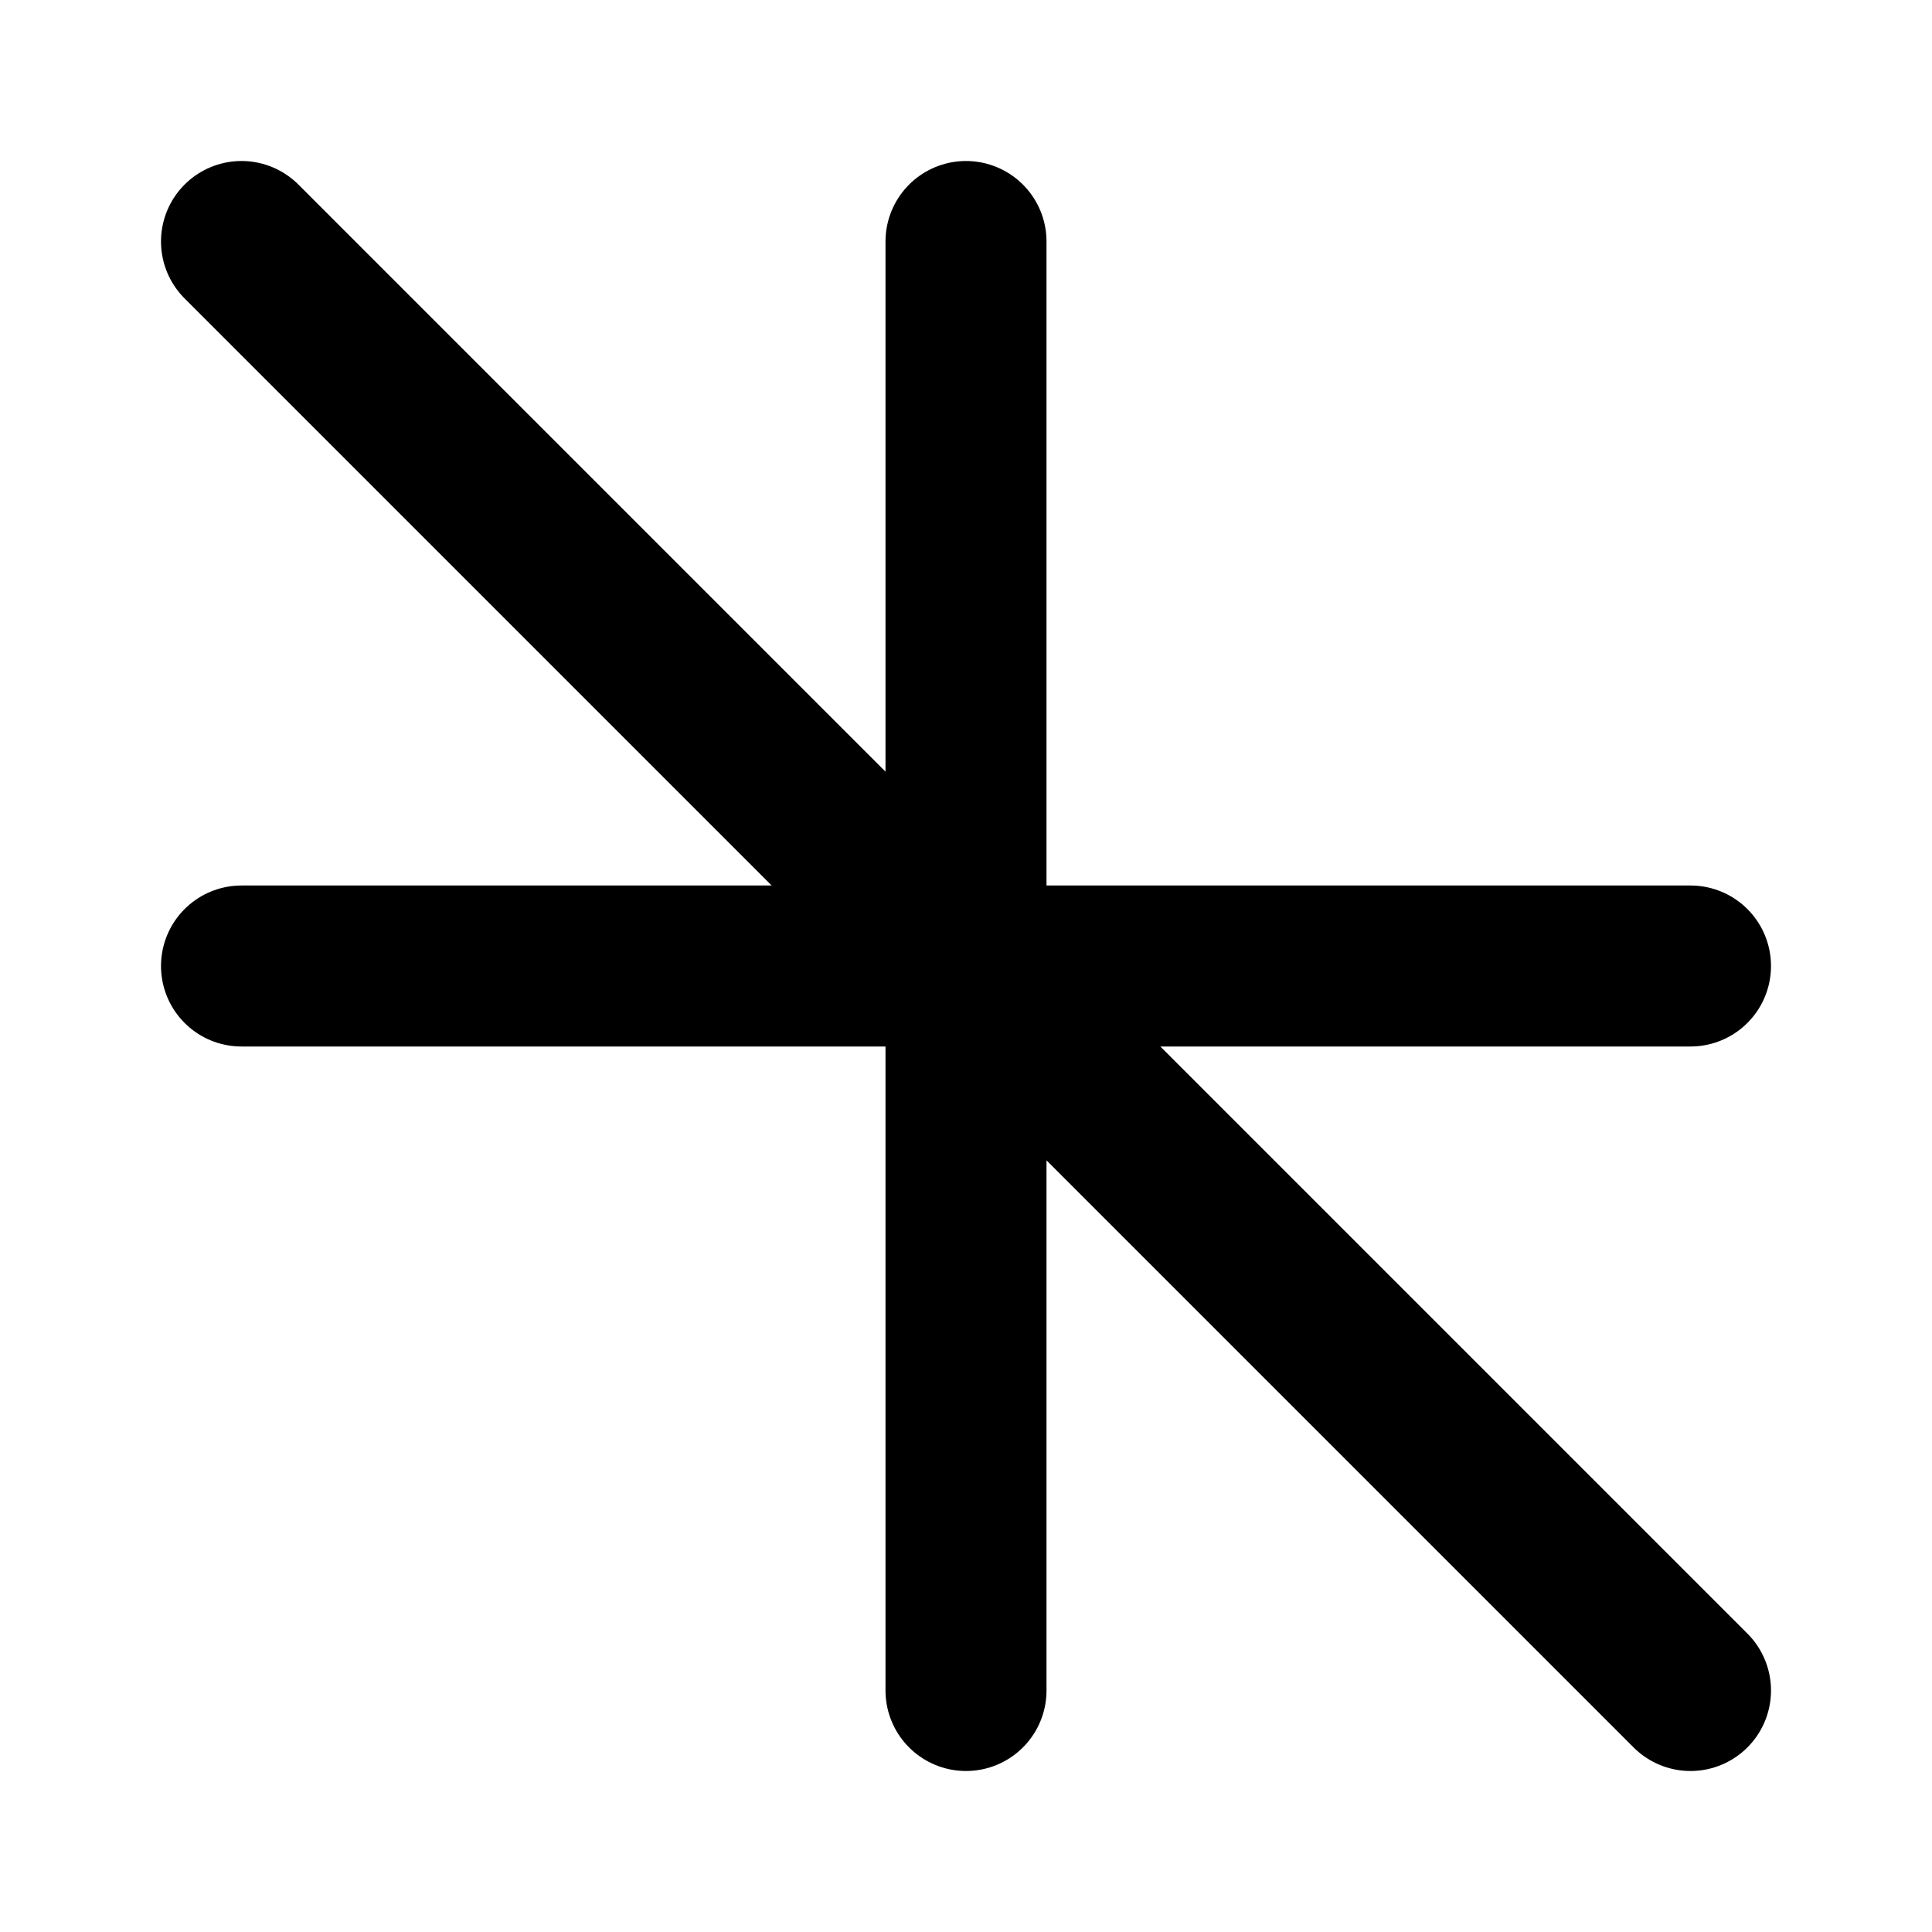
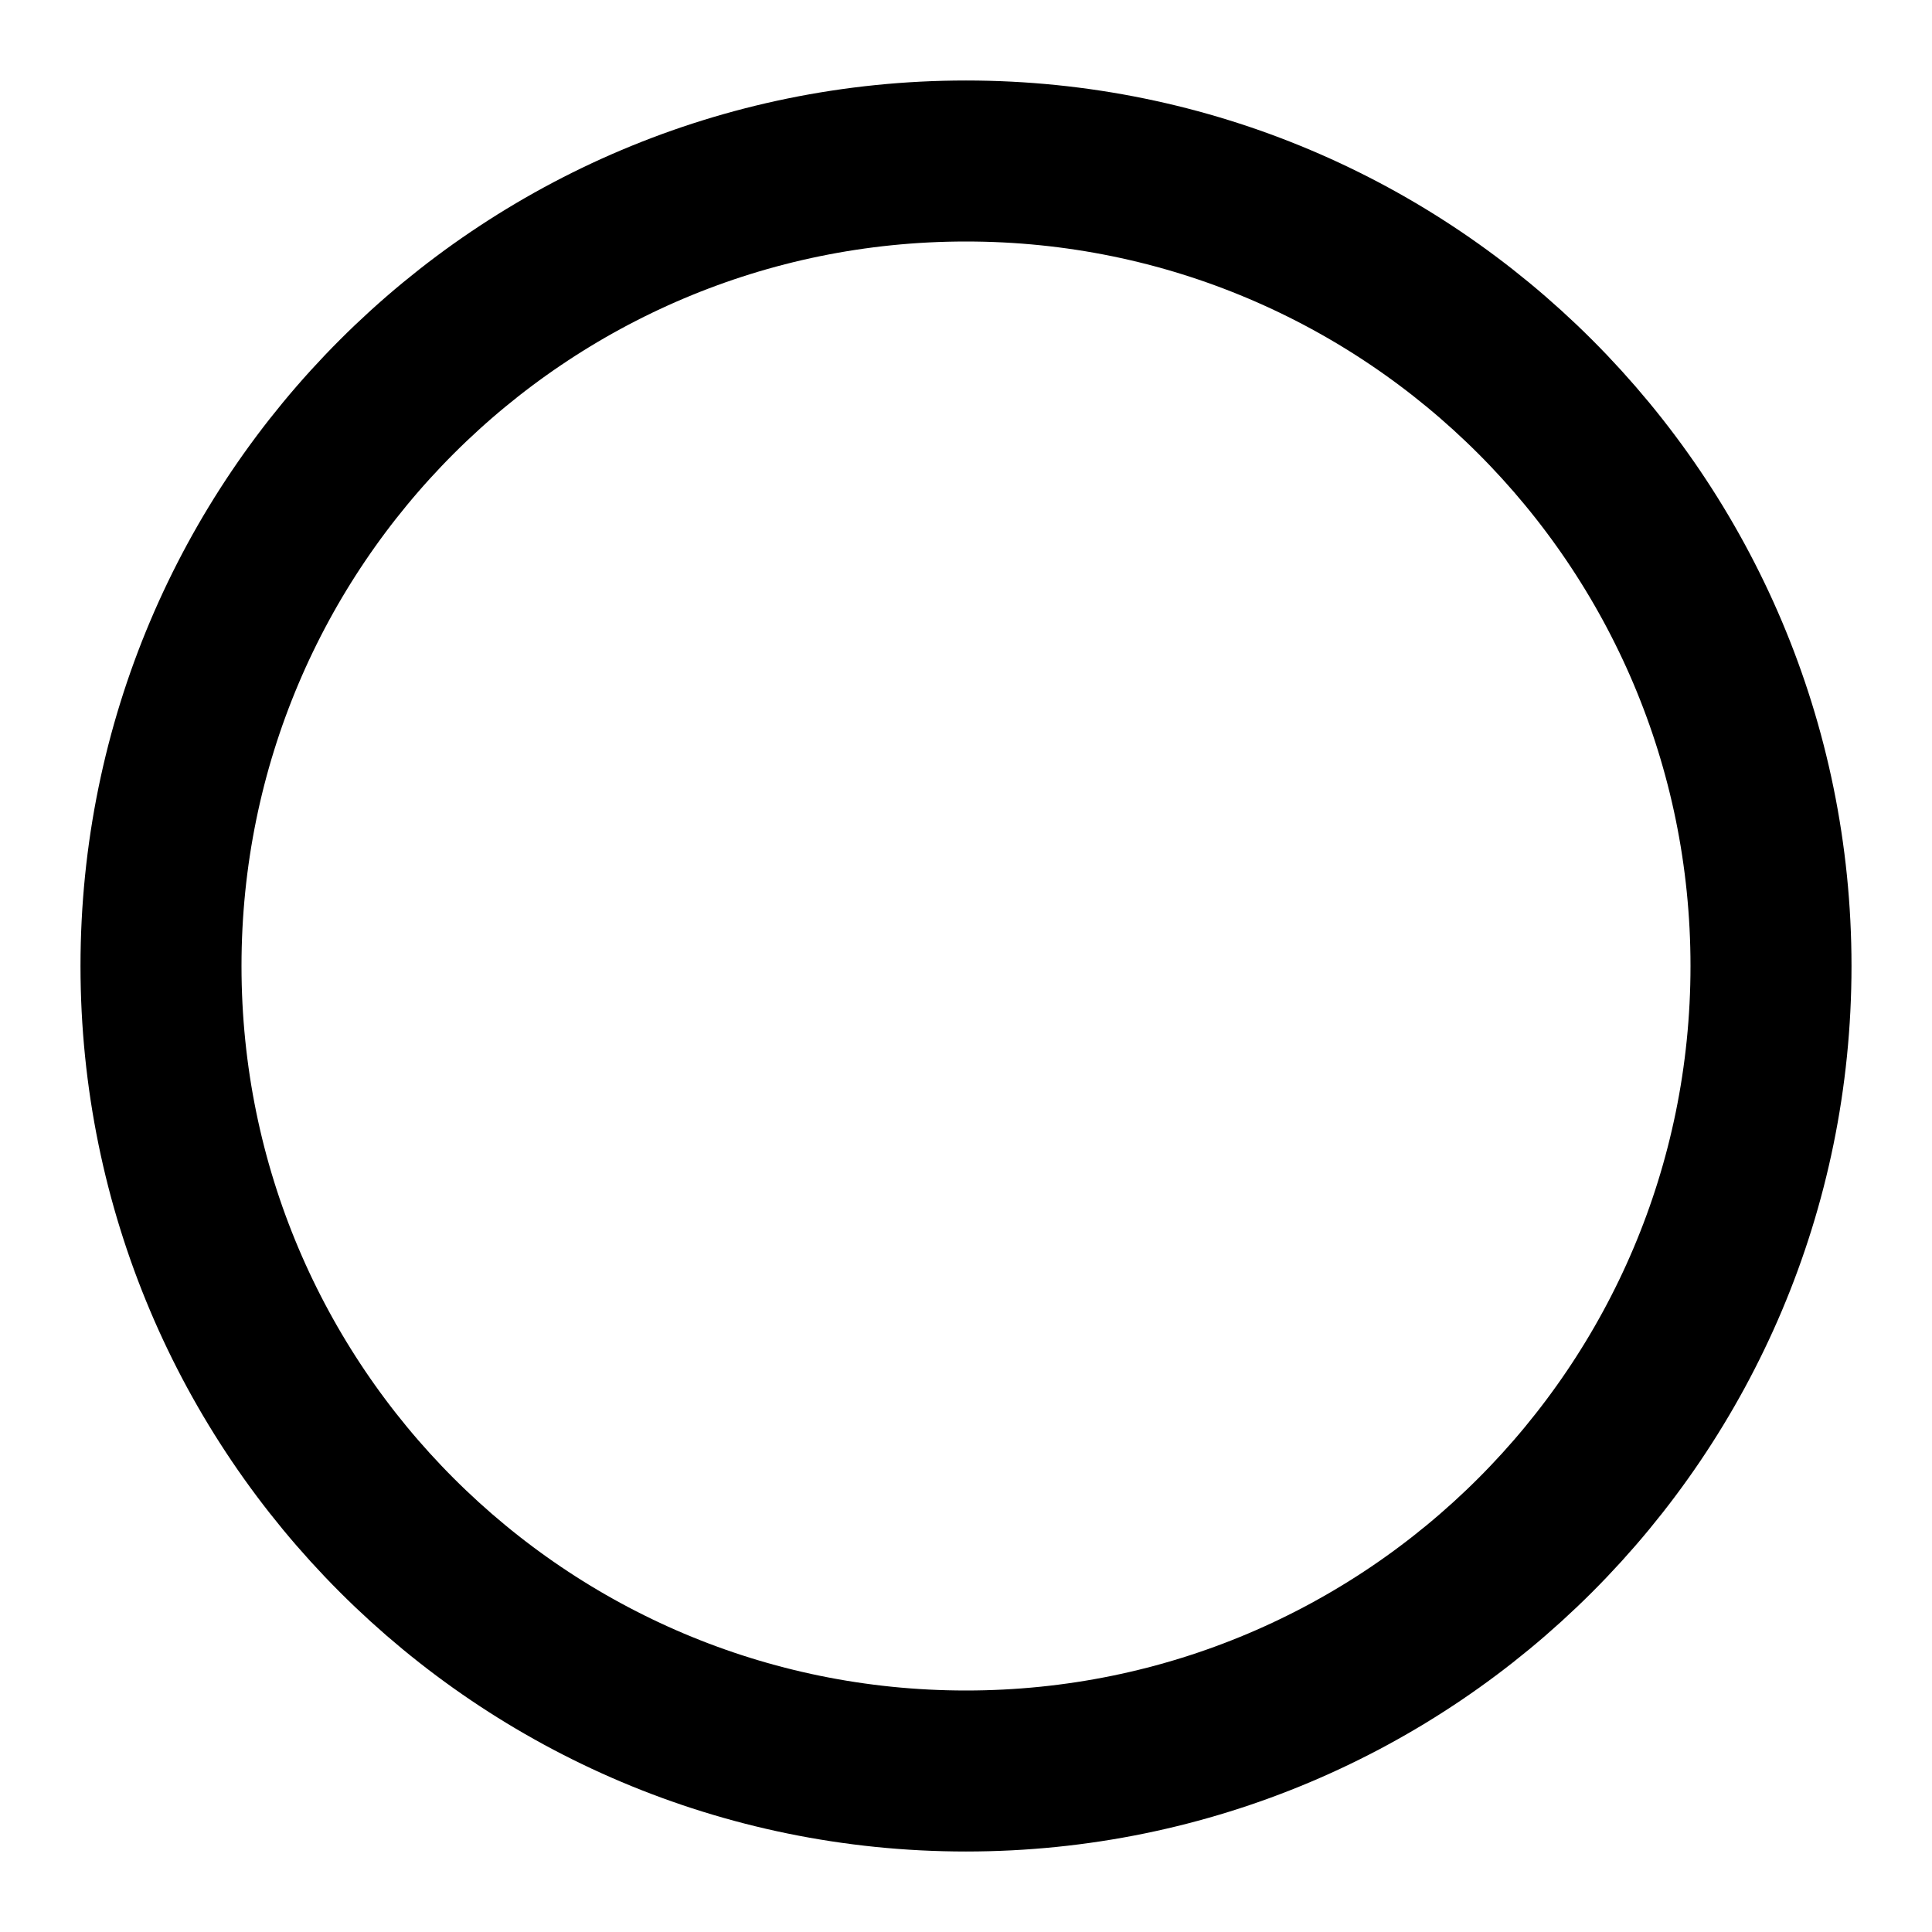
<svg xmlns="http://www.w3.org/2000/svg" viewBox="0 0 24 24" fill="none" stroke="currentColor" stroke-width="2" stroke-linecap="round" stroke-linejoin="round" aria-hidden="true" focusable="false">
-   <path d="M3 12h18M12 3v18M3 3l18 18" />
+   <circle cx="12" cy="12" r="10" />
</svg>
